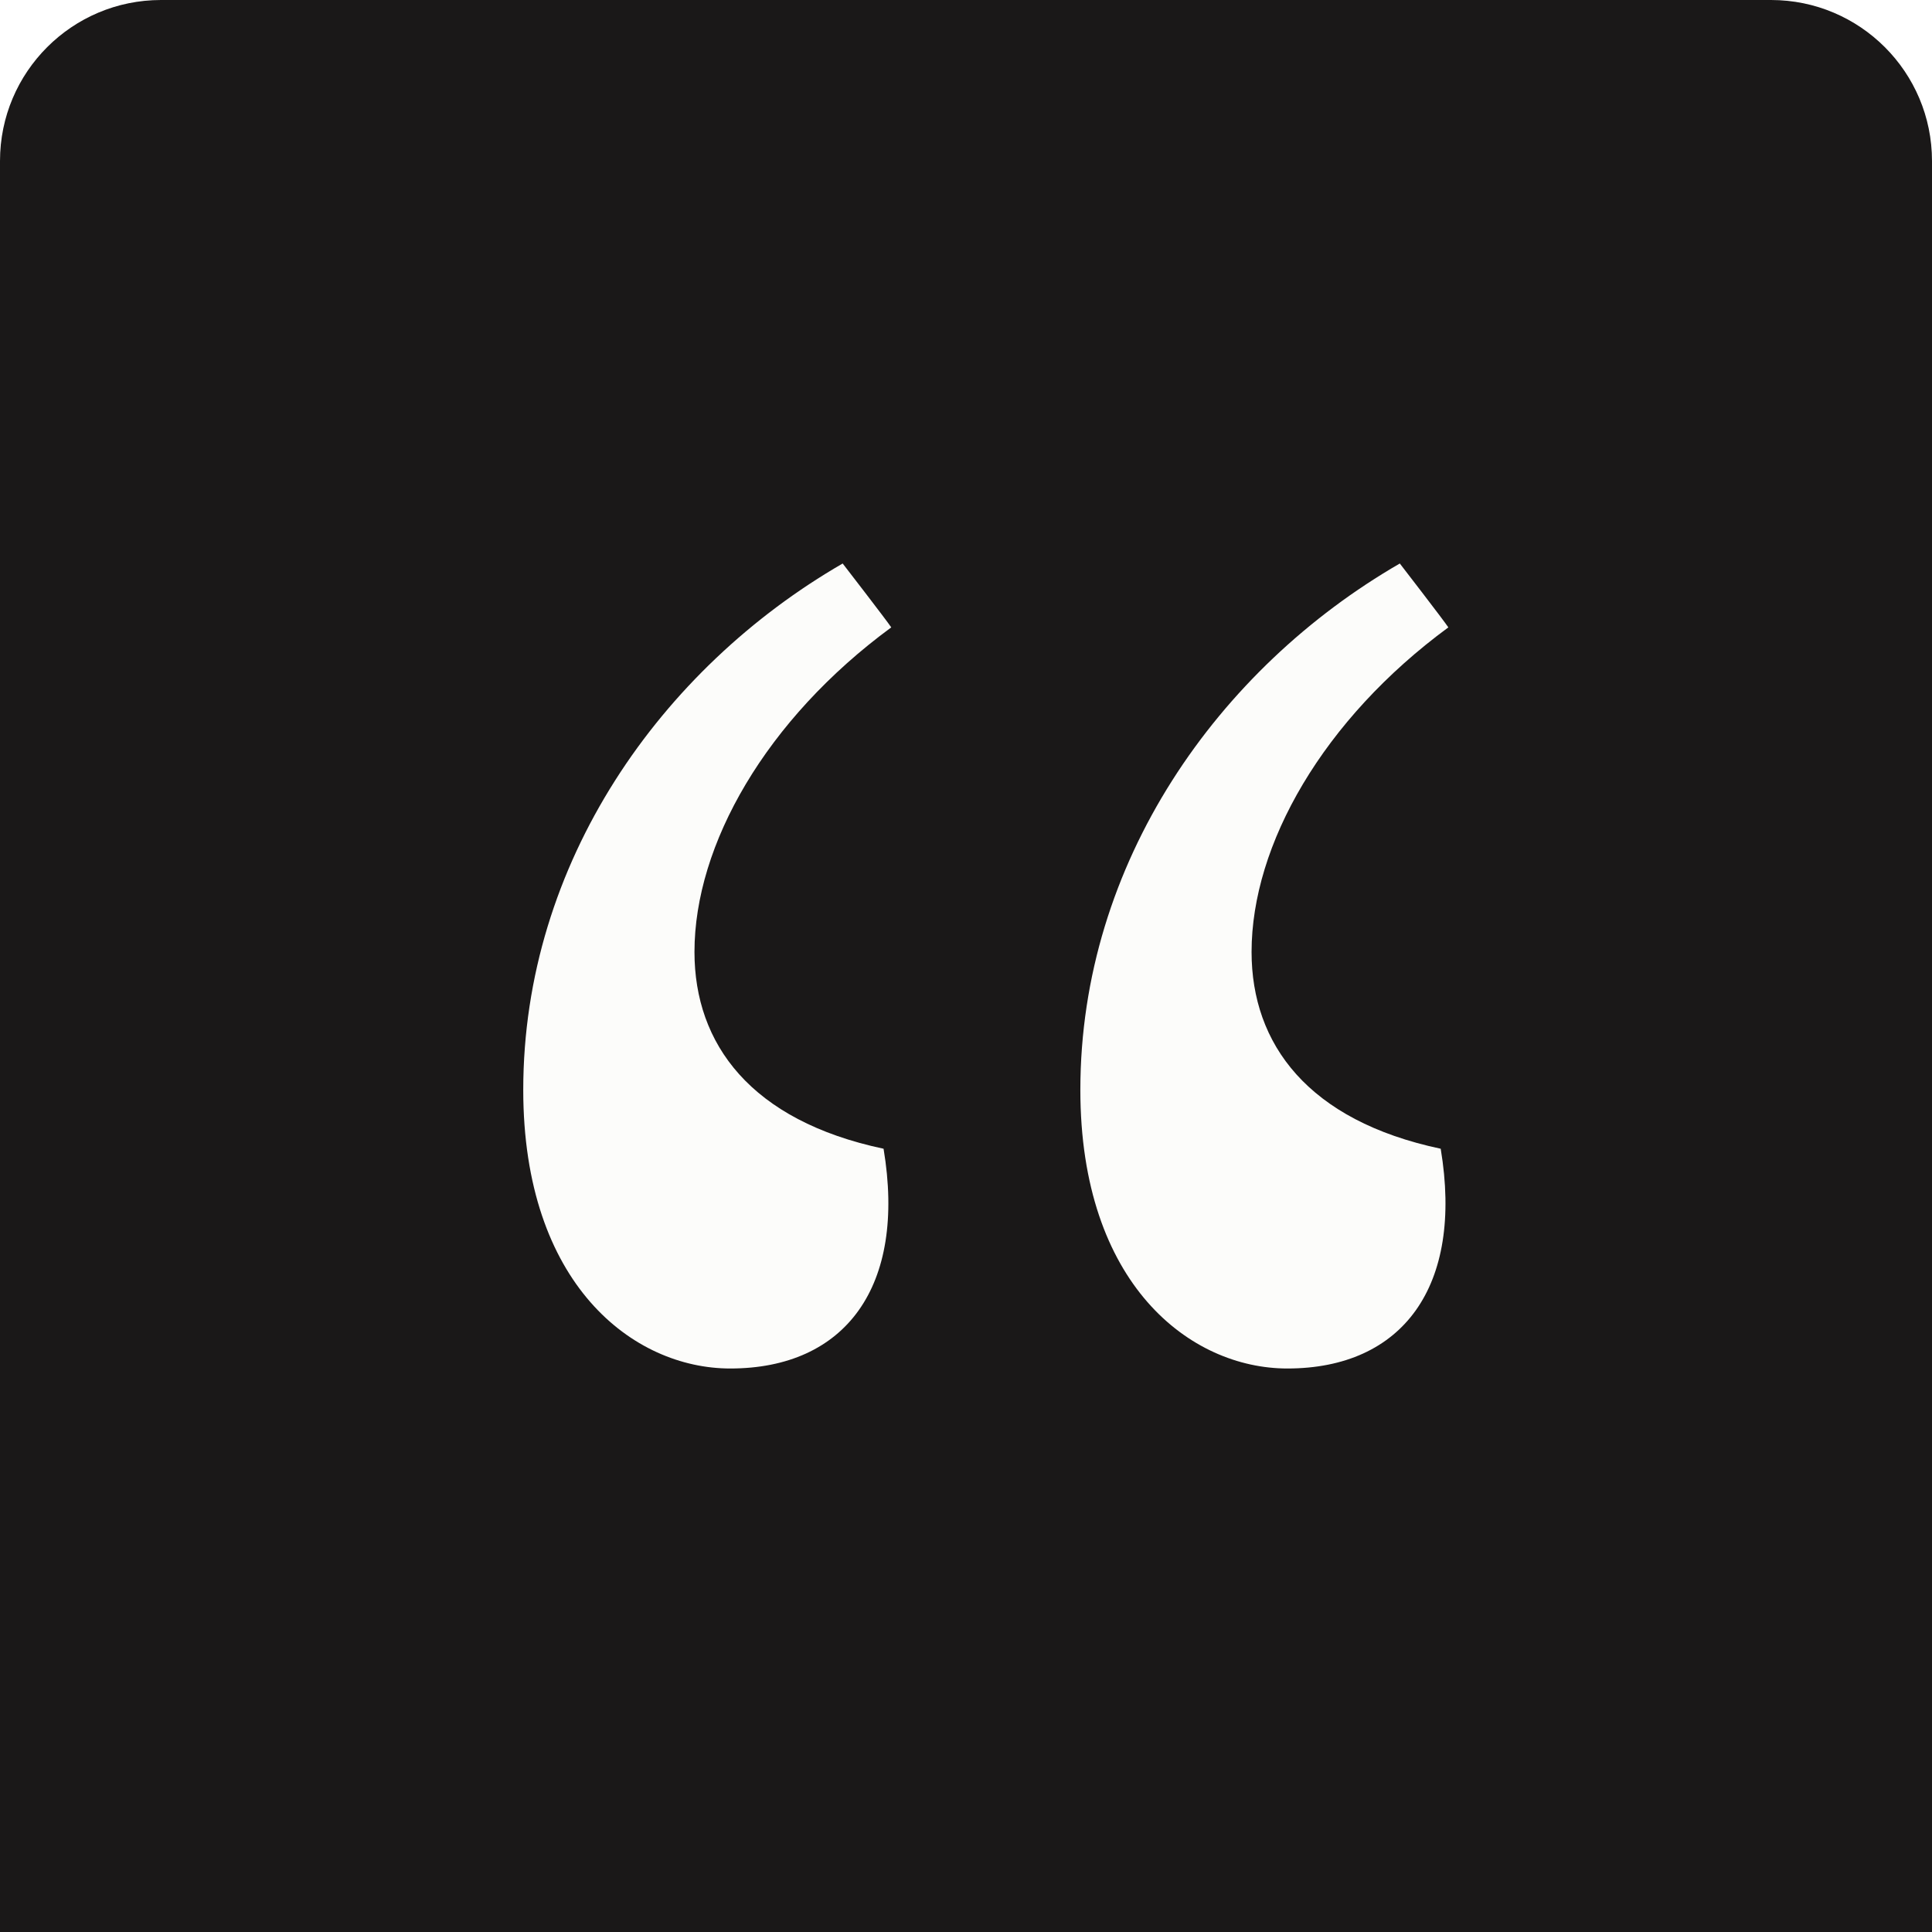
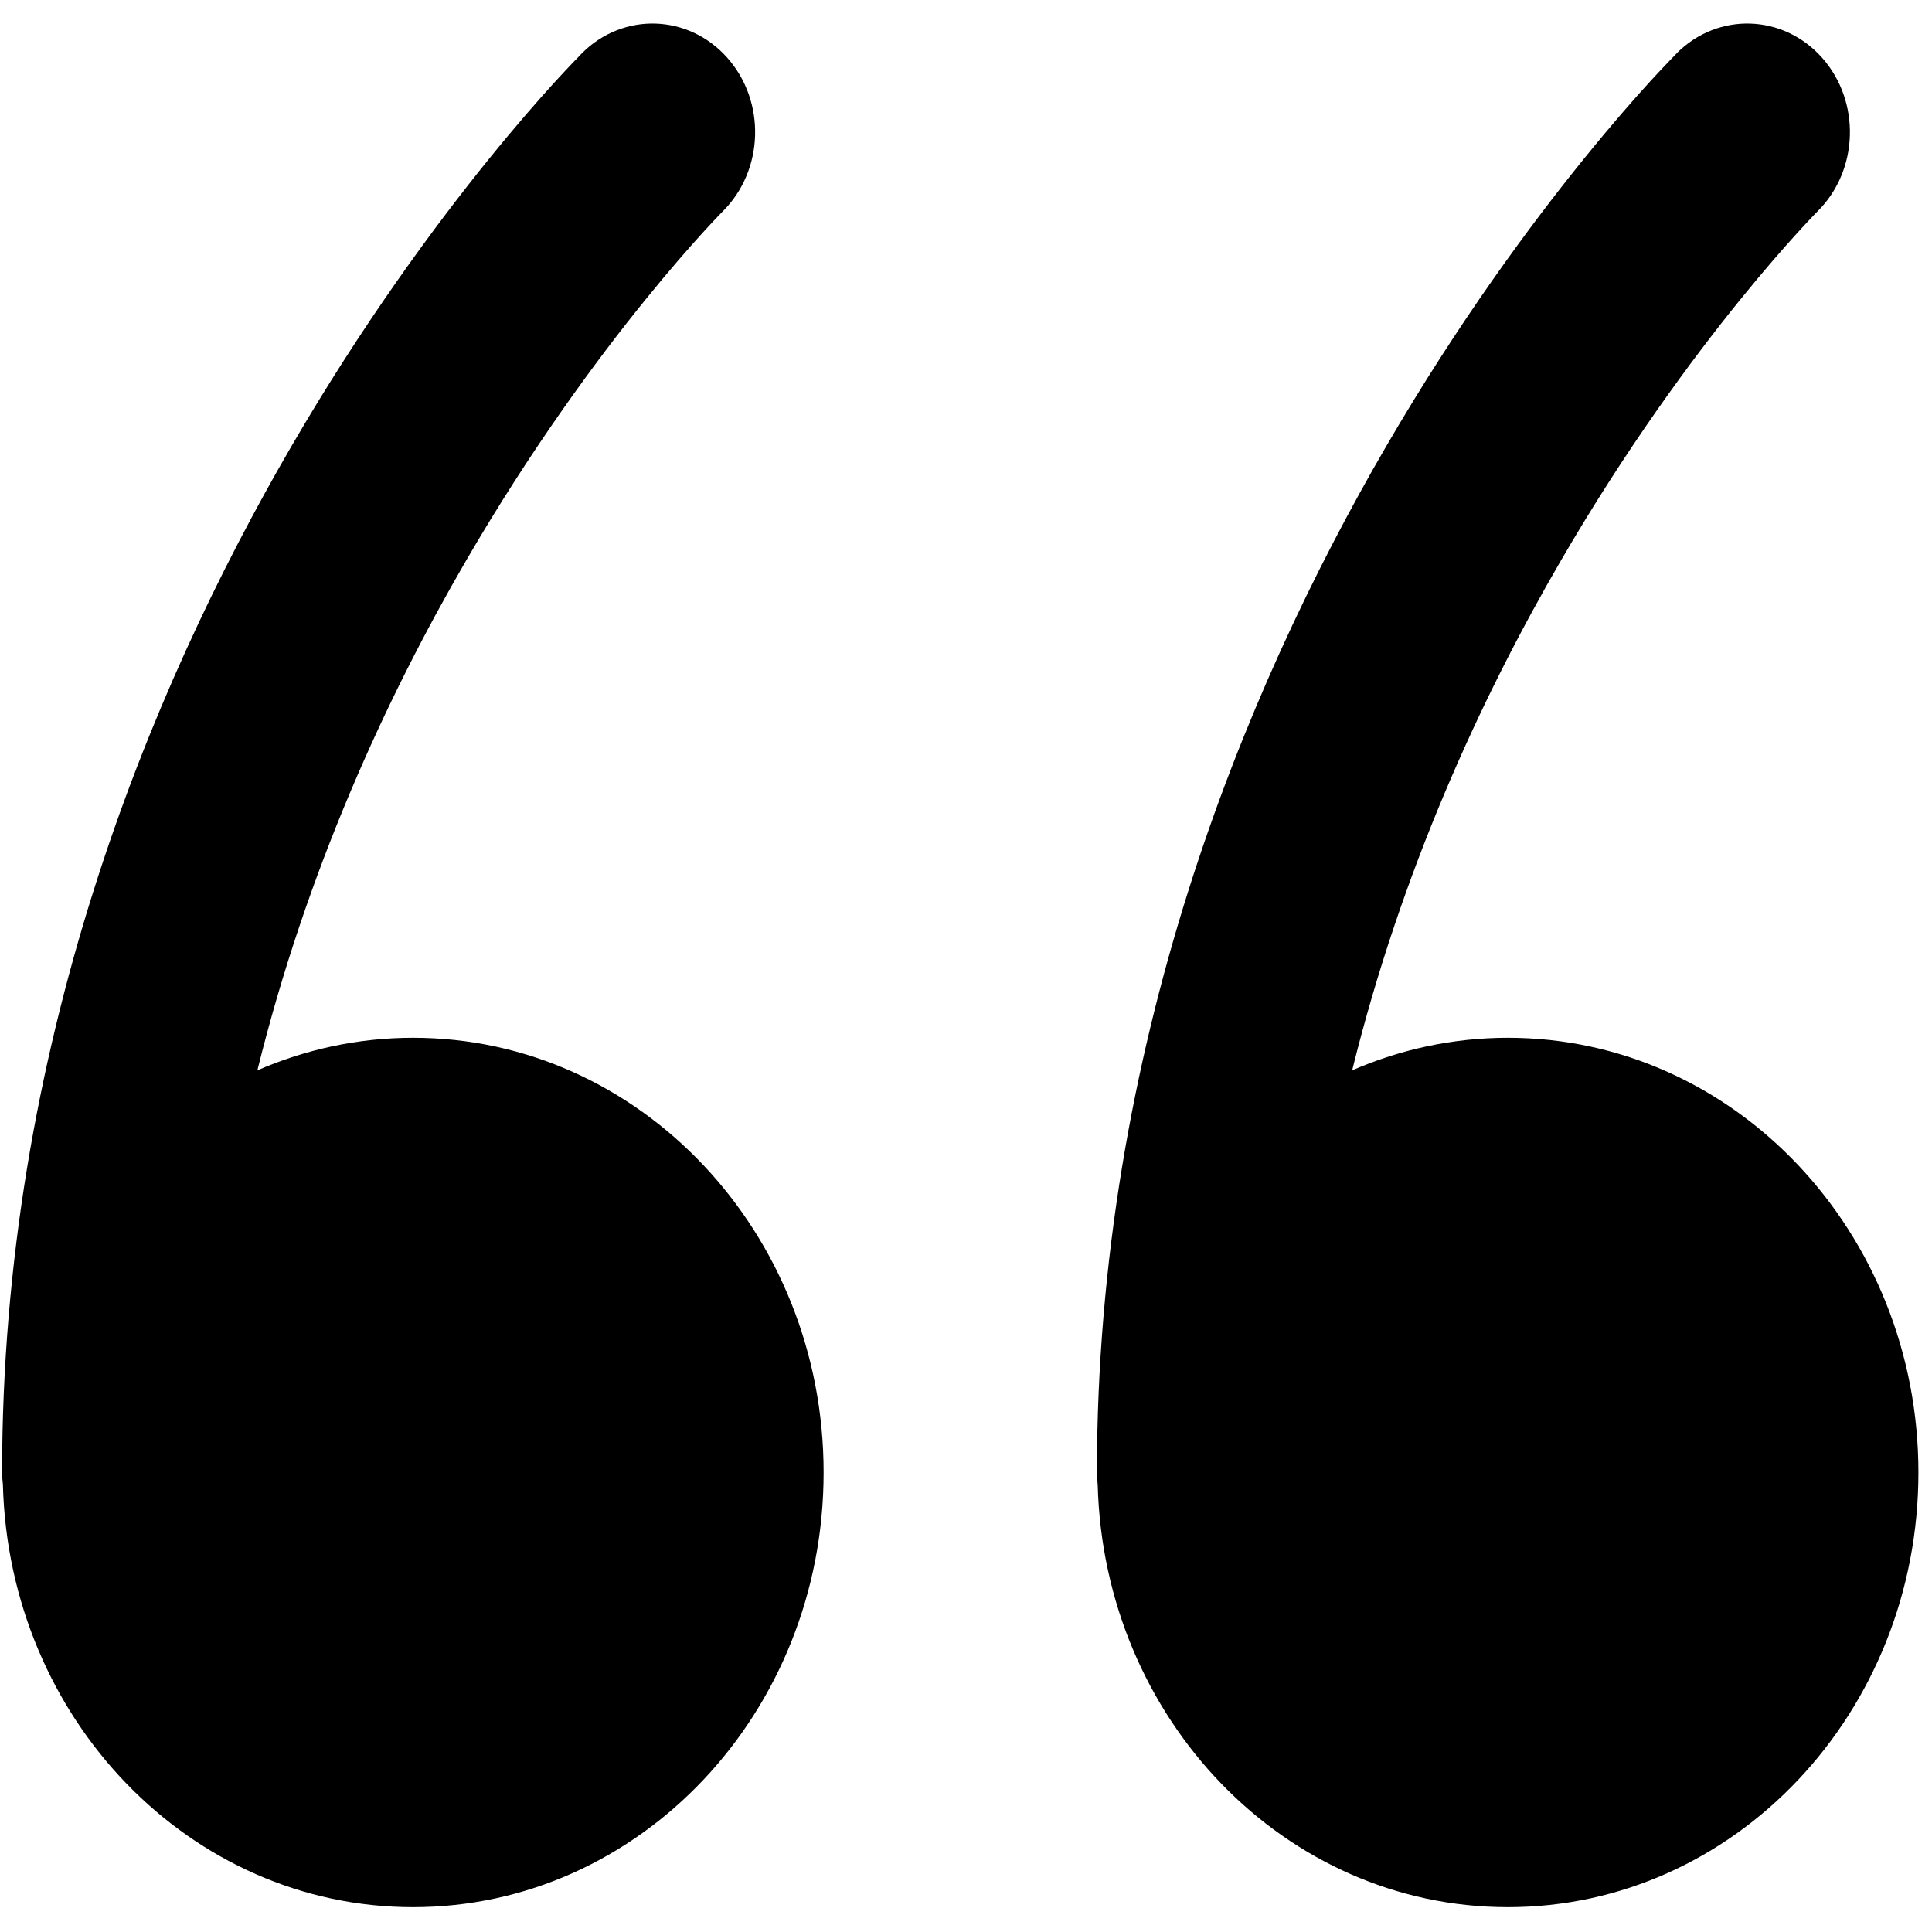
- <svg xmlns="http://www.w3.org/2000/svg" width="48" height="48" viewBox="0 0 48 48" fill="none">
-   <path d="M0 4C0 1.791 1.791 0 4 0H44C46.209 0 48 1.791 48 4V48H0V4Z" fill="#1A1818" />
-   <path d="M22.143 15.587C19.032 17.873 17.254 20.984 17.254 23.651C17.254 25.936 18.651 27.841 21.952 28.54C22.524 31.968 21 34 18.143 34C15.73 34 13 31.905 13 27.079C13 21.429 16.429 16.603 20.936 14C20.936 14 22.016 15.397 22.143 15.587ZM35.984 15.587C32.873 17.873 31.095 20.984 31.095 23.651C31.095 25.936 32.492 27.841 35.794 28.54C36.365 31.968 34.841 34 31.984 34C29.571 34 26.841 31.905 26.841 27.079C26.841 21.429 30.27 16.603 34.778 14C34.778 14 35.857 15.397 35.984 15.587Z" fill="#FCFCFA" />
+ <svg xmlns="http://www.w3.org/2000/svg" width="60" height="60" viewBox="0 0 60 60" fill="none">
+   <path d="M46.828 59.229C39.906 59.229 34.279 53.388 34.09 46.107C34.077 45.983 34.066 45.858 34.066 45.729C34.066 32.532 38.6 21.511 43.047 13.865C45.276 10.031 47.508 7.007 49.19 4.931C50.031 3.892 50.739 3.084 51.244 2.531C51.496 2.255 51.698 2.043 51.842 1.894C51.913 1.819 51.97 1.76 52.012 1.718C52.032 1.697 52.049 1.678 52.062 1.665L52.078 1.652L52.082 1.643C53.367 0.369 55.386 0.438 56.59 1.797C57.793 3.157 57.728 5.291 56.444 6.565C56.444 6.565 56.434 6.577 56.423 6.587C56.401 6.611 56.36 6.651 56.307 6.706C56.202 6.816 56.038 6.992 55.826 7.224C55.401 7.691 54.78 8.397 54.029 9.325C52.521 11.186 50.499 13.928 48.476 17.407C45.979 21.7 43.52 27.061 41.993 33.24C43.484 32.592 45.115 32.229 46.828 32.229C53.87 32.229 59.578 38.274 59.578 45.729C59.578 53.185 53.87 59.229 46.828 59.229ZM12.828 59.229C5.906 59.229 0.279 53.388 0.09 46.107C0.077 45.983 0.065 45.858 0.065 45.729C0.065 32.532 4.6 21.511 9.047 13.865C11.276 10.031 13.508 7.007 15.189 4.931C16.031 3.892 16.739 3.084 17.244 2.531C17.496 2.255 17.698 2.043 17.841 1.894C17.913 1.819 17.97 1.76 18.012 1.718C18.032 1.697 18.049 1.678 18.061 1.665L18.078 1.652L18.082 1.643C19.367 0.369 21.386 0.438 22.59 1.797C23.793 3.157 23.728 5.291 22.444 6.565C22.444 6.565 22.434 6.577 22.424 6.587C22.401 6.611 22.36 6.651 22.308 6.706C22.202 6.816 22.038 6.992 21.826 7.224C21.401 7.691 20.781 8.397 20.029 9.325C18.521 11.186 16.499 13.928 14.476 17.407C11.979 21.7 9.521 27.061 7.993 33.24C9.484 32.592 11.116 32.229 12.828 32.229C19.869 32.229 25.578 38.274 25.578 45.729C25.578 53.185 19.869 59.229 12.828 59.229Z" fill="black" />
</svg>
